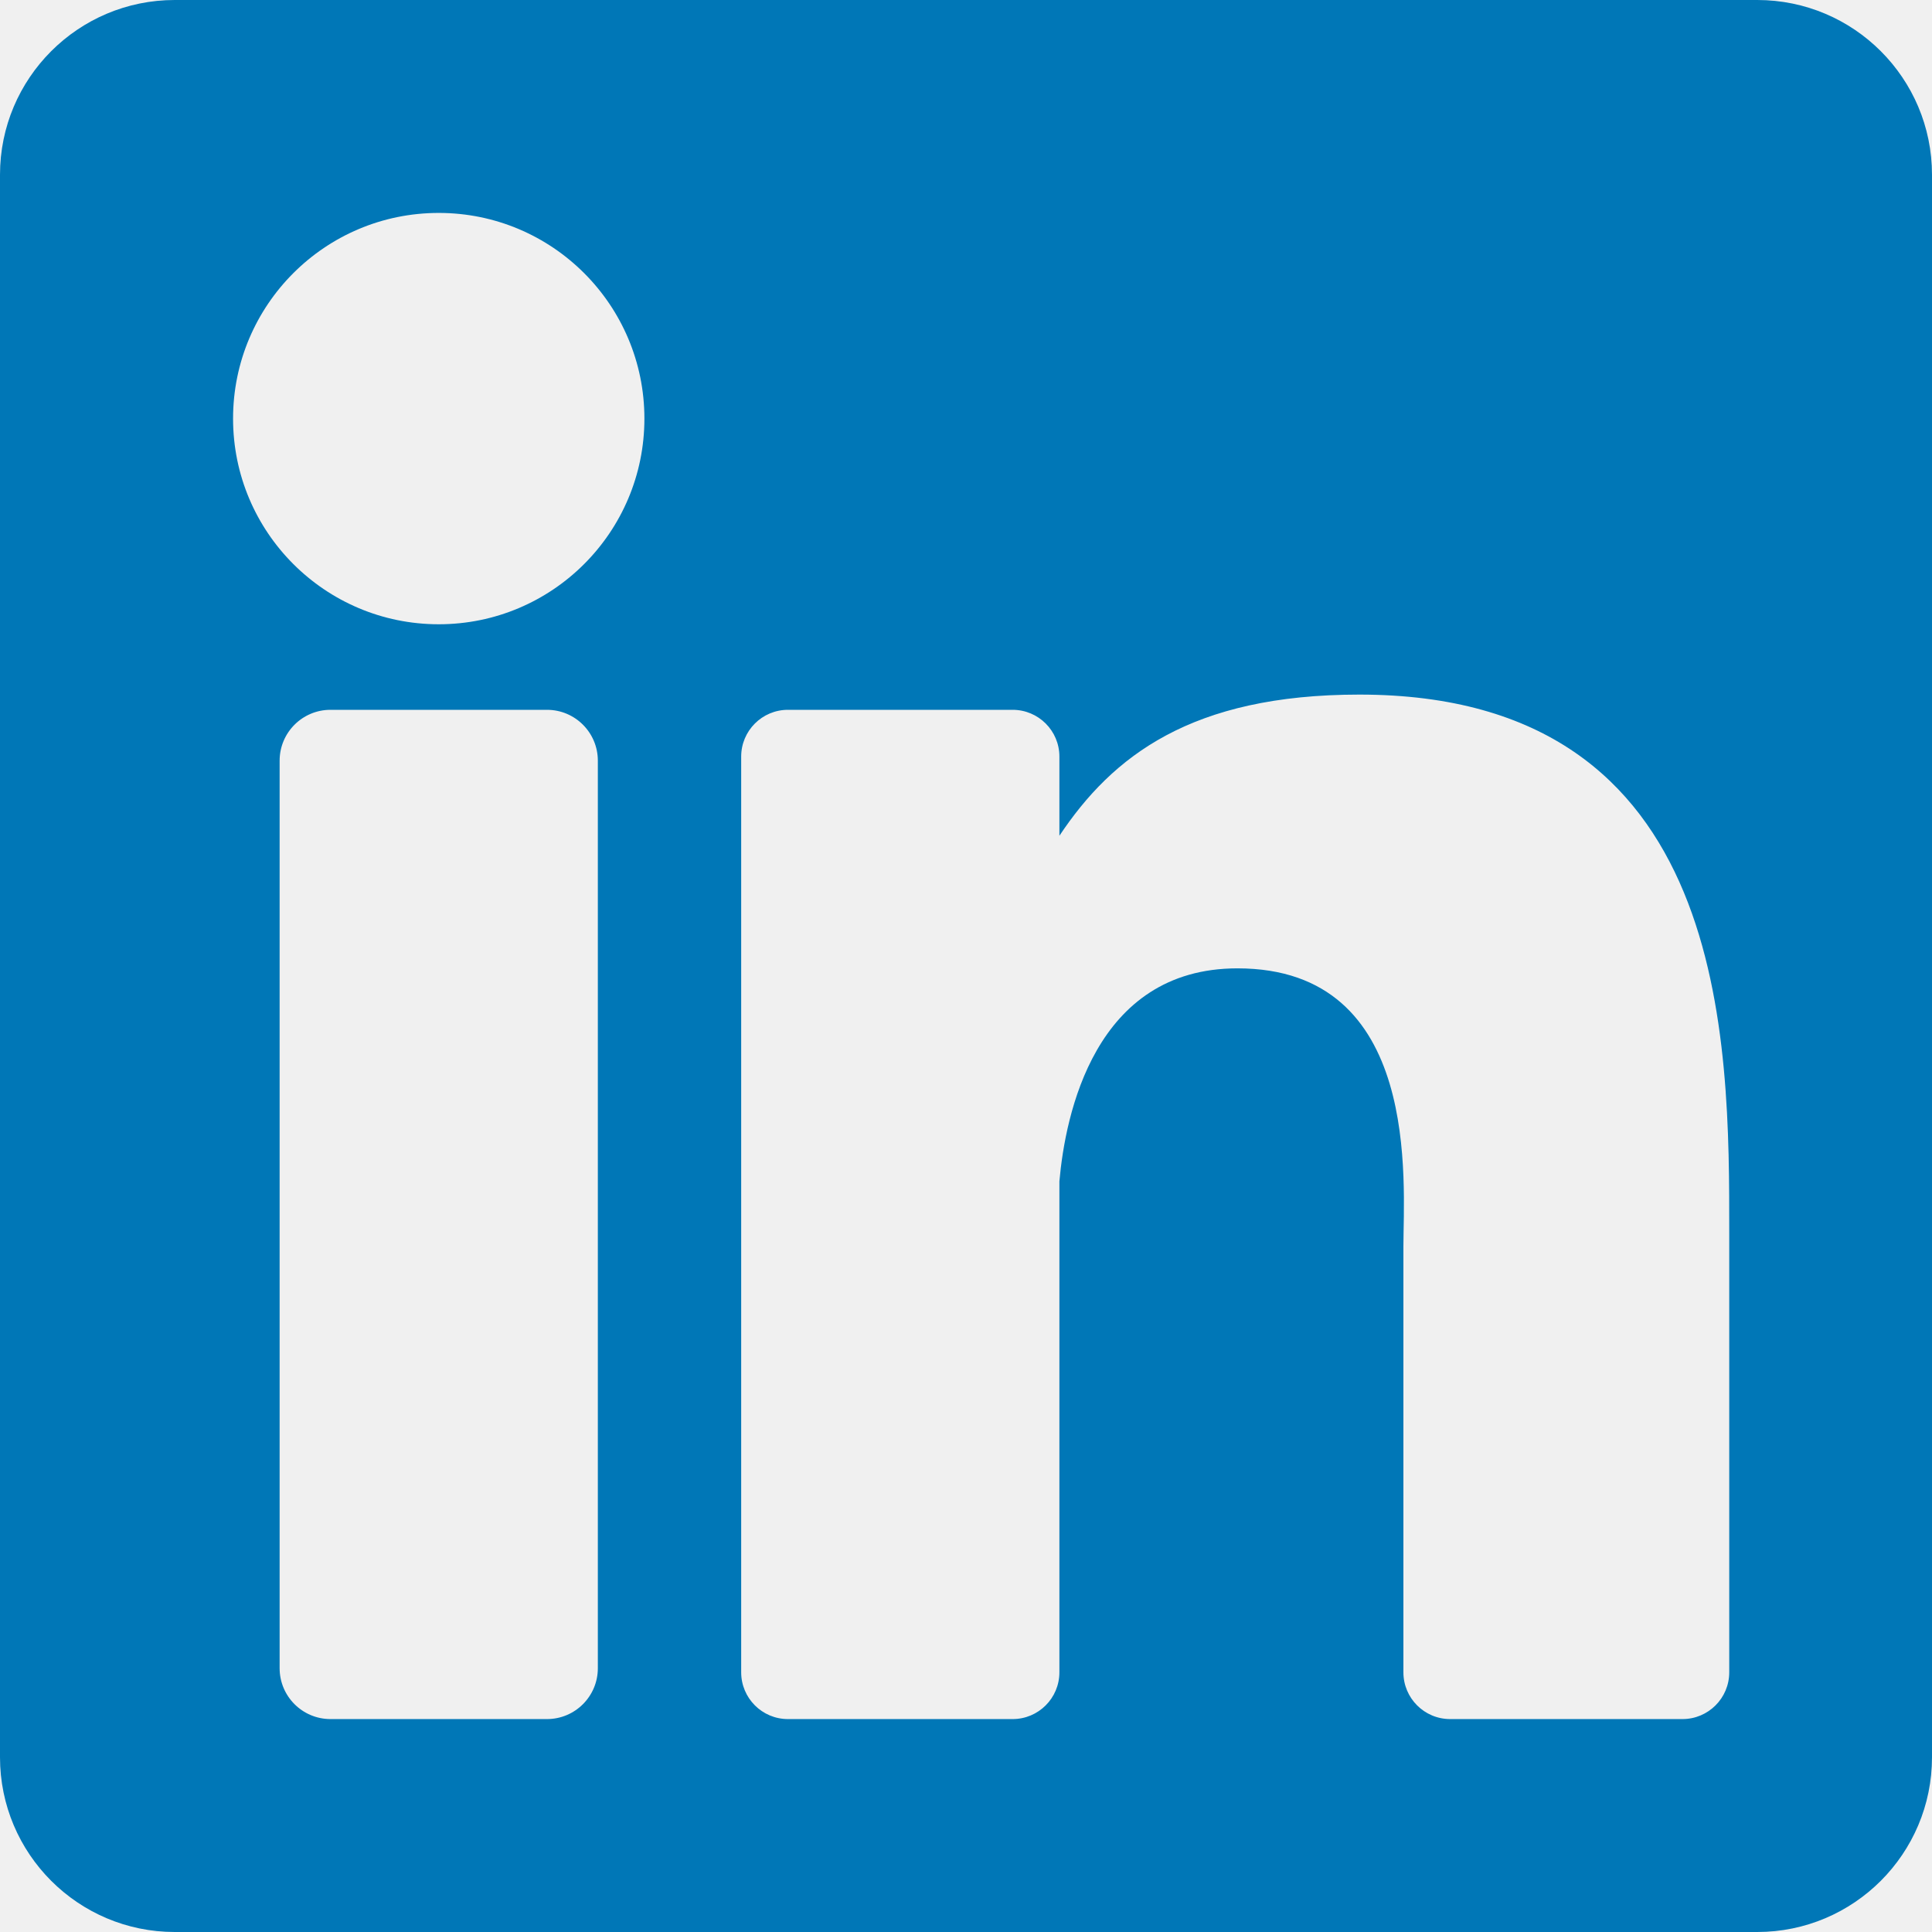
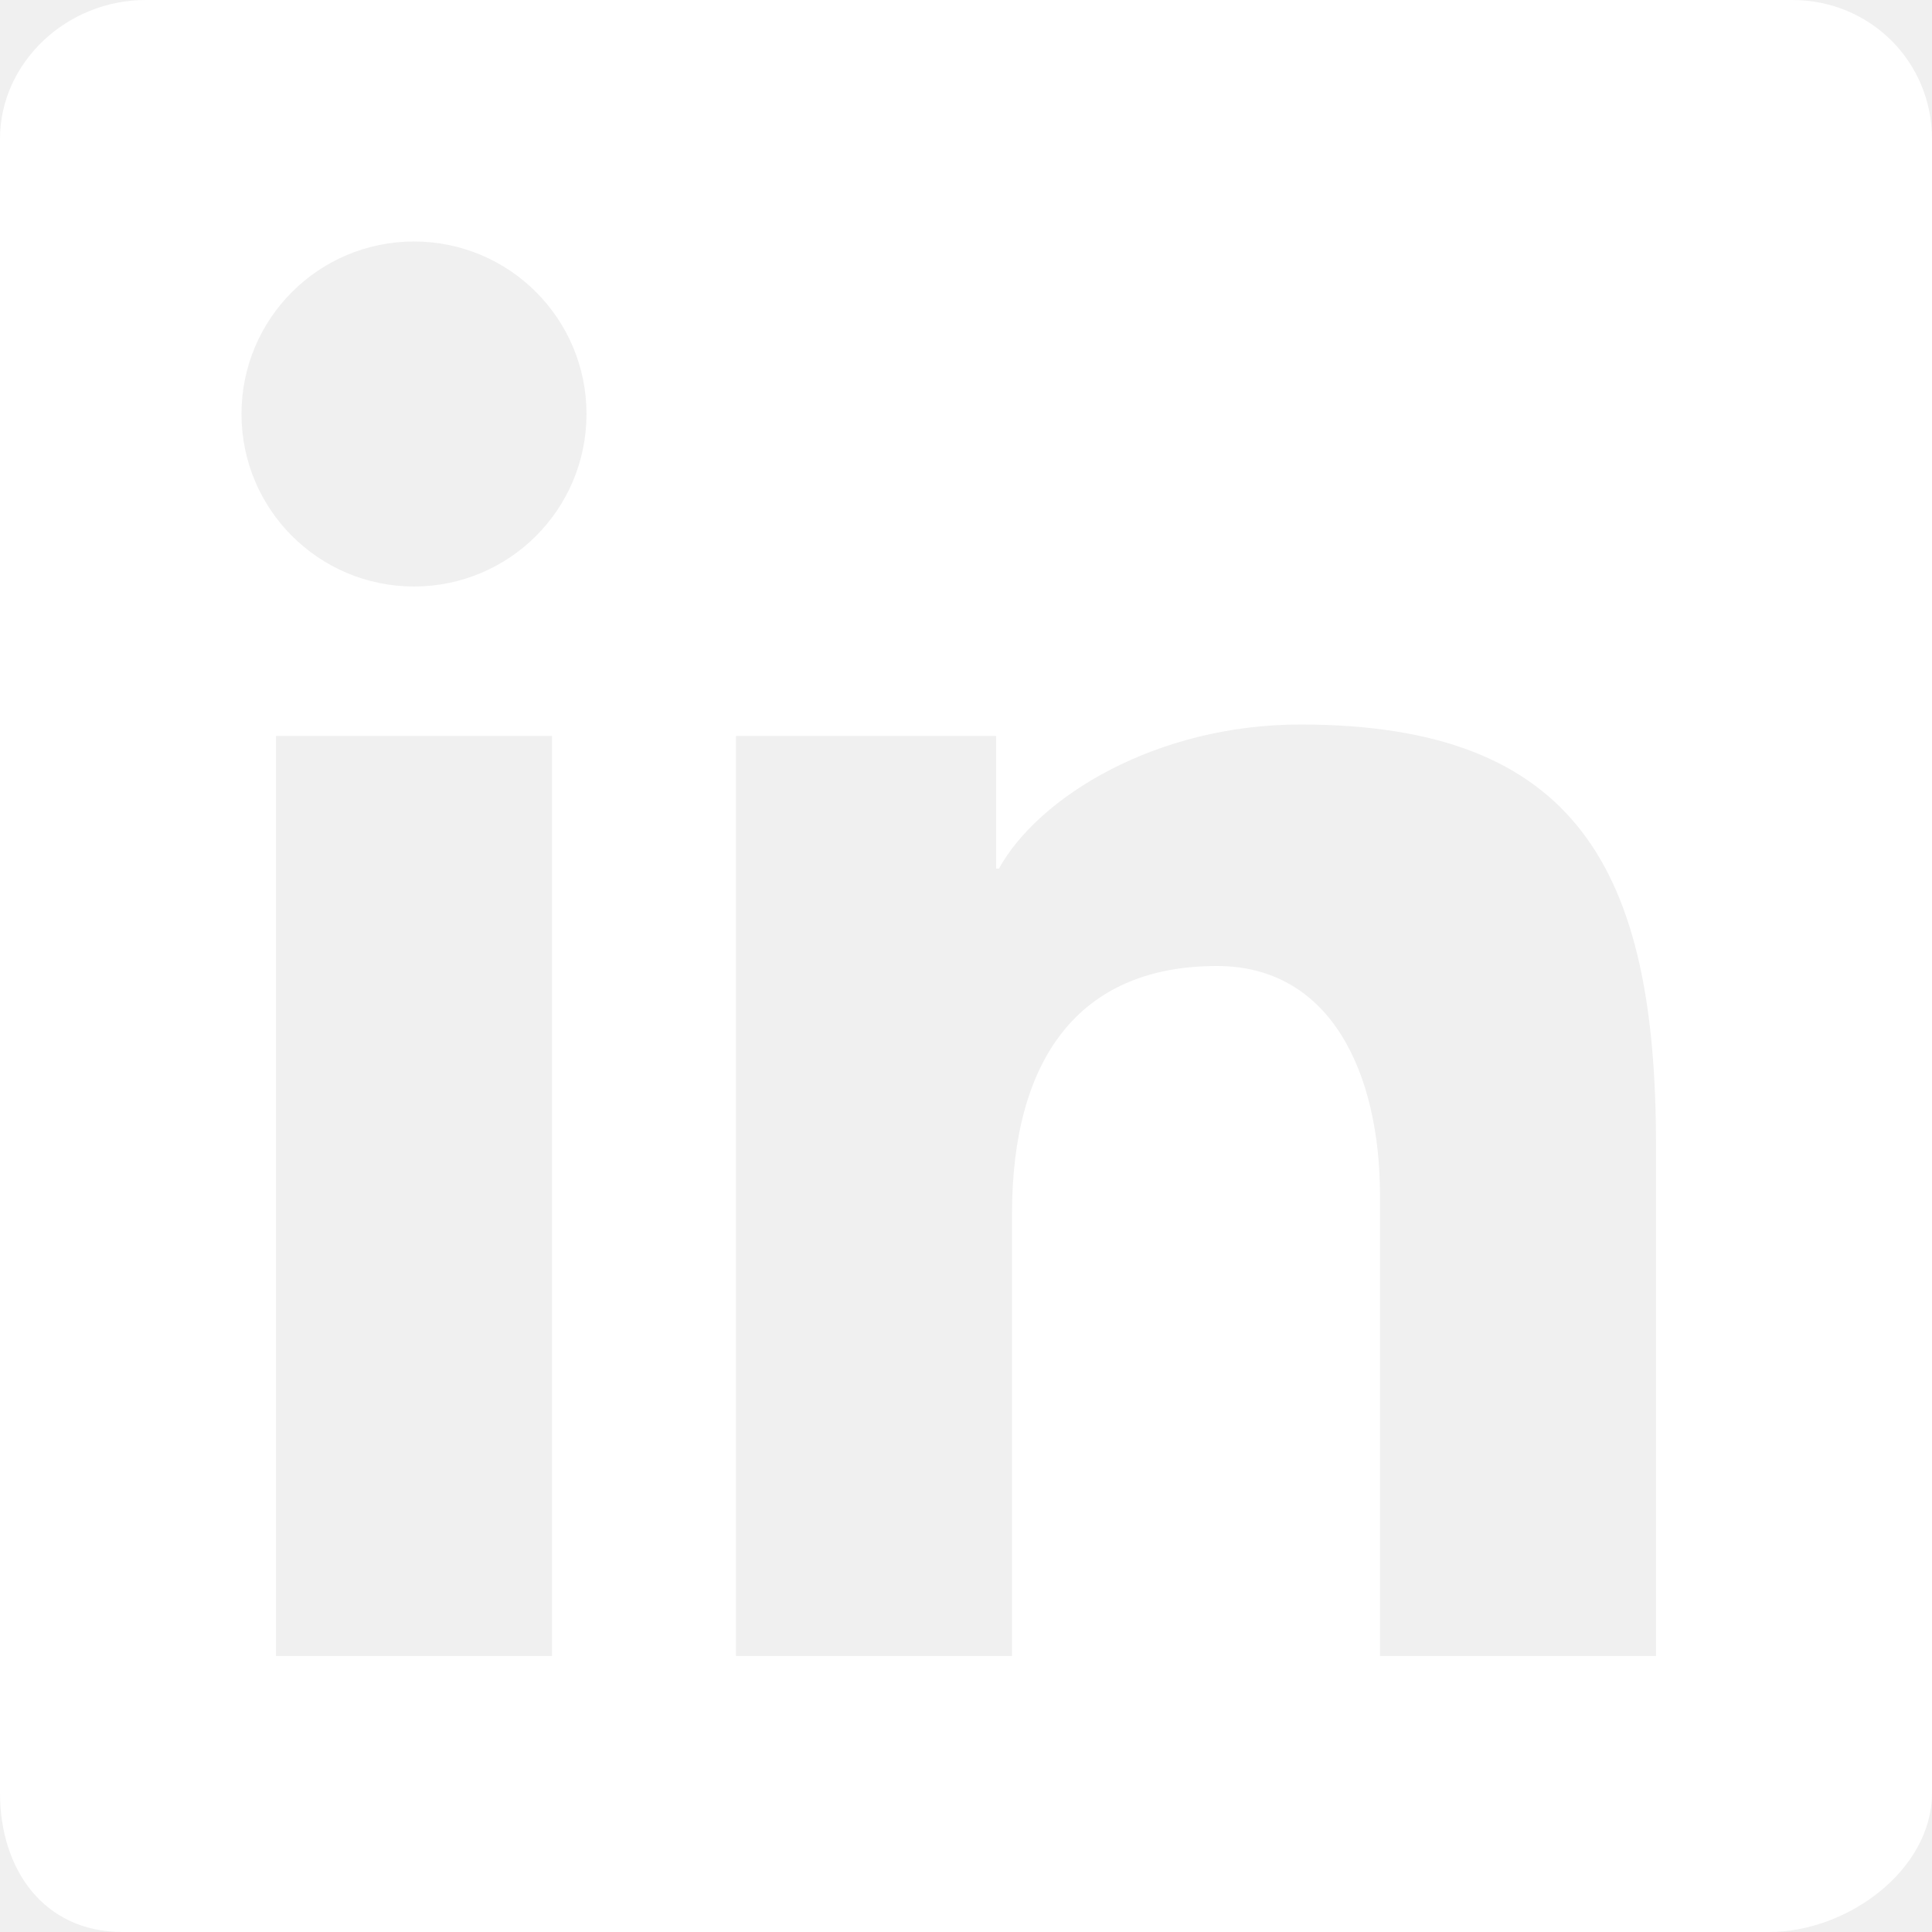
- <svg xmlns="http://www.w3.org/2000/svg" height="800px" width="800px" version="1.1" id="Layer_1" viewBox="0 0 382 382" xml:space="preserve">
-   <path style="fill:#0077B7;" d="M347.445,0H34.555C15.471,0,0,15.471,0,34.555v312.889C0,366.529,15.471,382,34.555,382h312.889  C366.529,382,382,366.529,382,347.444V34.555C382,15.471,366.529,0,347.445,0z M118.207,329.844c0,5.554-4.502,10.056-10.056,10.056  H65.345c-5.554,0-10.056-4.502-10.056-10.056V150.403c0-5.554,4.502-10.056,10.056-10.056h42.806  c5.554,0,10.056,4.502,10.056,10.056V329.844z M86.748,123.432c-22.459,0-40.666-18.207-40.666-40.666S64.289,42.1,86.748,42.1  s40.666,18.207,40.666,40.666S109.208,123.432,86.748,123.432z M341.91,330.654c0,5.106-4.14,9.246-9.246,9.246H286.73  c-5.106,0-9.246-4.14-9.246-9.246v-84.168c0-12.556,3.683-55.021-32.813-55.021c-28.309,0-34.051,29.066-35.204,42.11v97.079  c0,5.106-4.139,9.246-9.246,9.246h-44.426c-5.106,0-9.246-4.14-9.246-9.246V149.593c0-5.106,4.14-9.246,9.246-9.246h44.426  c5.106,0,9.246,4.14,9.246,9.246v15.655c10.497-15.753,26.097-27.912,59.312-27.912c73.552,0,73.131,68.716,73.131,106.472  L341.91,330.654L341.91,330.654z" />
+ <svg xmlns="http://www.w3.org/2000/svg" shape-rendering="geometricPrecision" text-rendering="geometricPrecision" image-rendering="optimizeQuality" fill-rule="evenodd" clip-rule="evenodd" viewBox="0 0 512 512">
+   <path fill="#fff" d="M474.919 0H38.592C17.72 0 0 16.504 0 36.841V475.14C0 495.496 11.629 512 32.492 512h436.327C489.718 512 512 495.496 512 475.14V36.841C512 16.504 495.809 0 474.919 0zM195.043 195.043h68.928v35.136h.755c10.505-18.945 41.541-38.177 79.921-38.177 73.655 0 94.214 39.108 94.214 111.538v135.321h-73.148V316.883c0-32.427-12.947-60.883-43.227-60.883-36.768 0-54.295 24.889-54.295 65.758v117.103h-73.148V195.043zM73.139 438.861h73.148V195.043H73.139v243.818zm82.289-329.148c0 25.258-20.457 45.715-45.715 45.715-25.258 0-45.715-20.457-45.715-45.715 0-25.258 20.457-45.715 45.715-45.715 25.258 0 45.715 20.457 45.715 45.715z" />
</svg>
